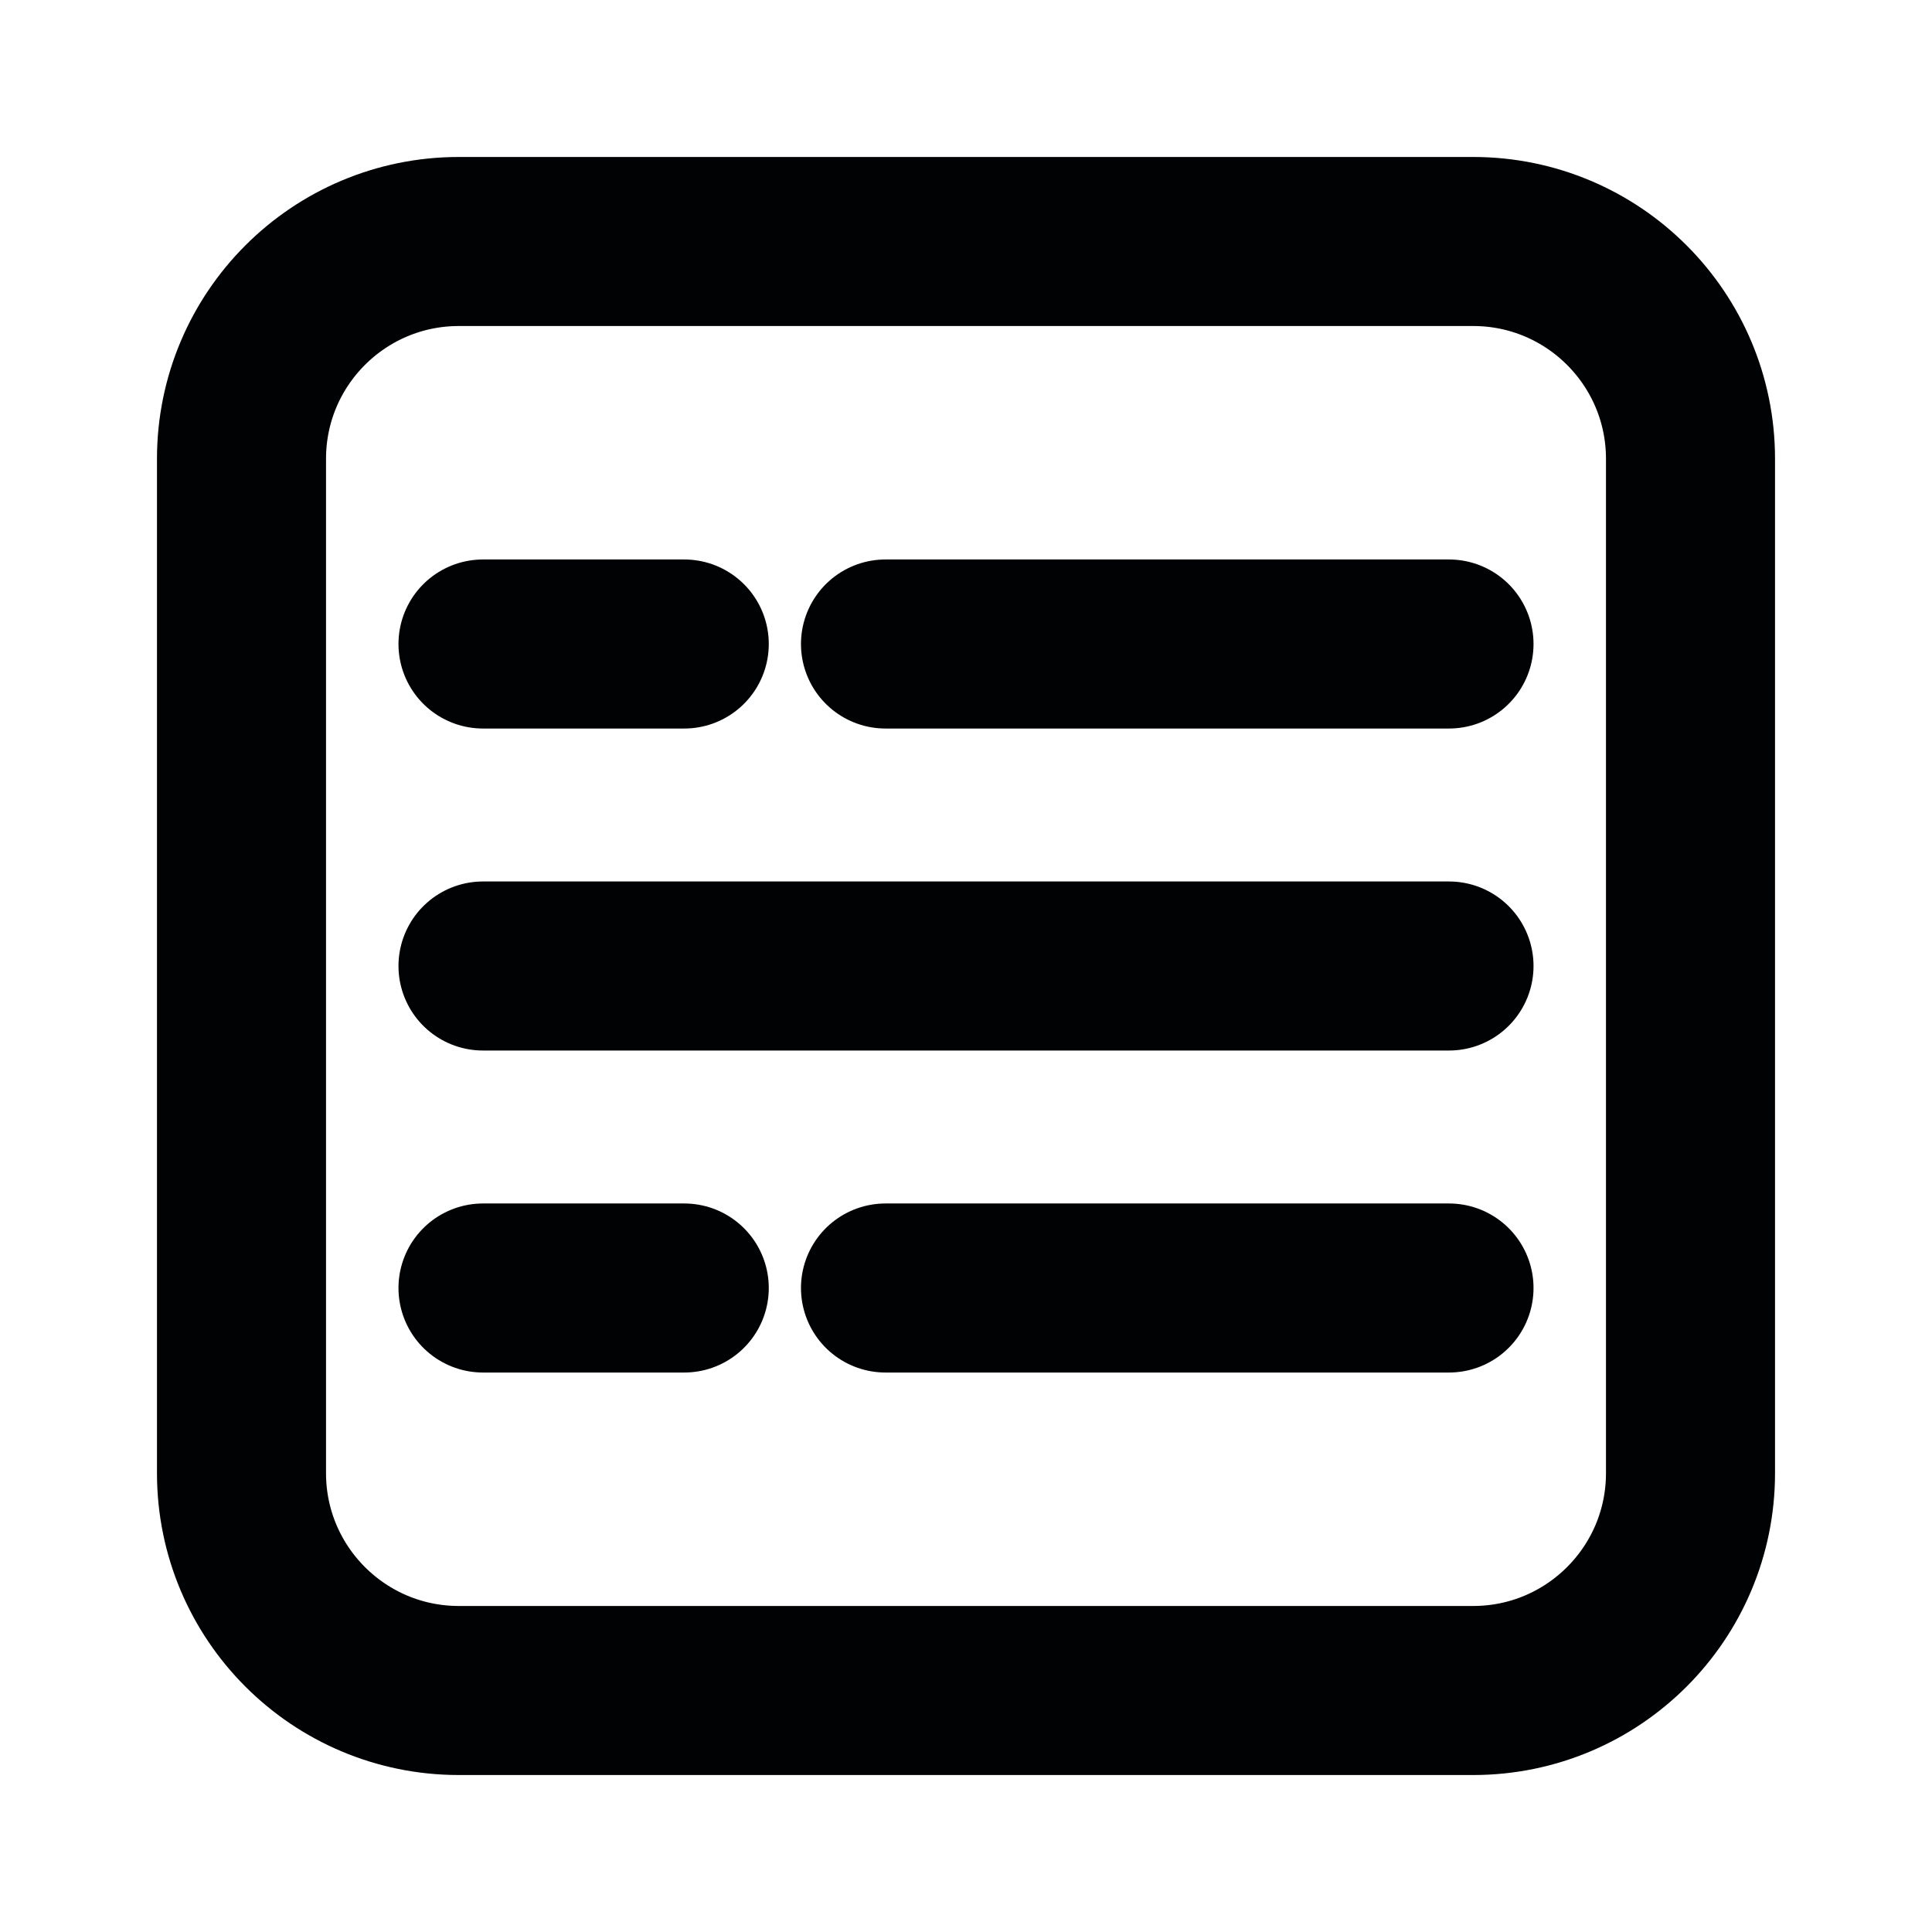
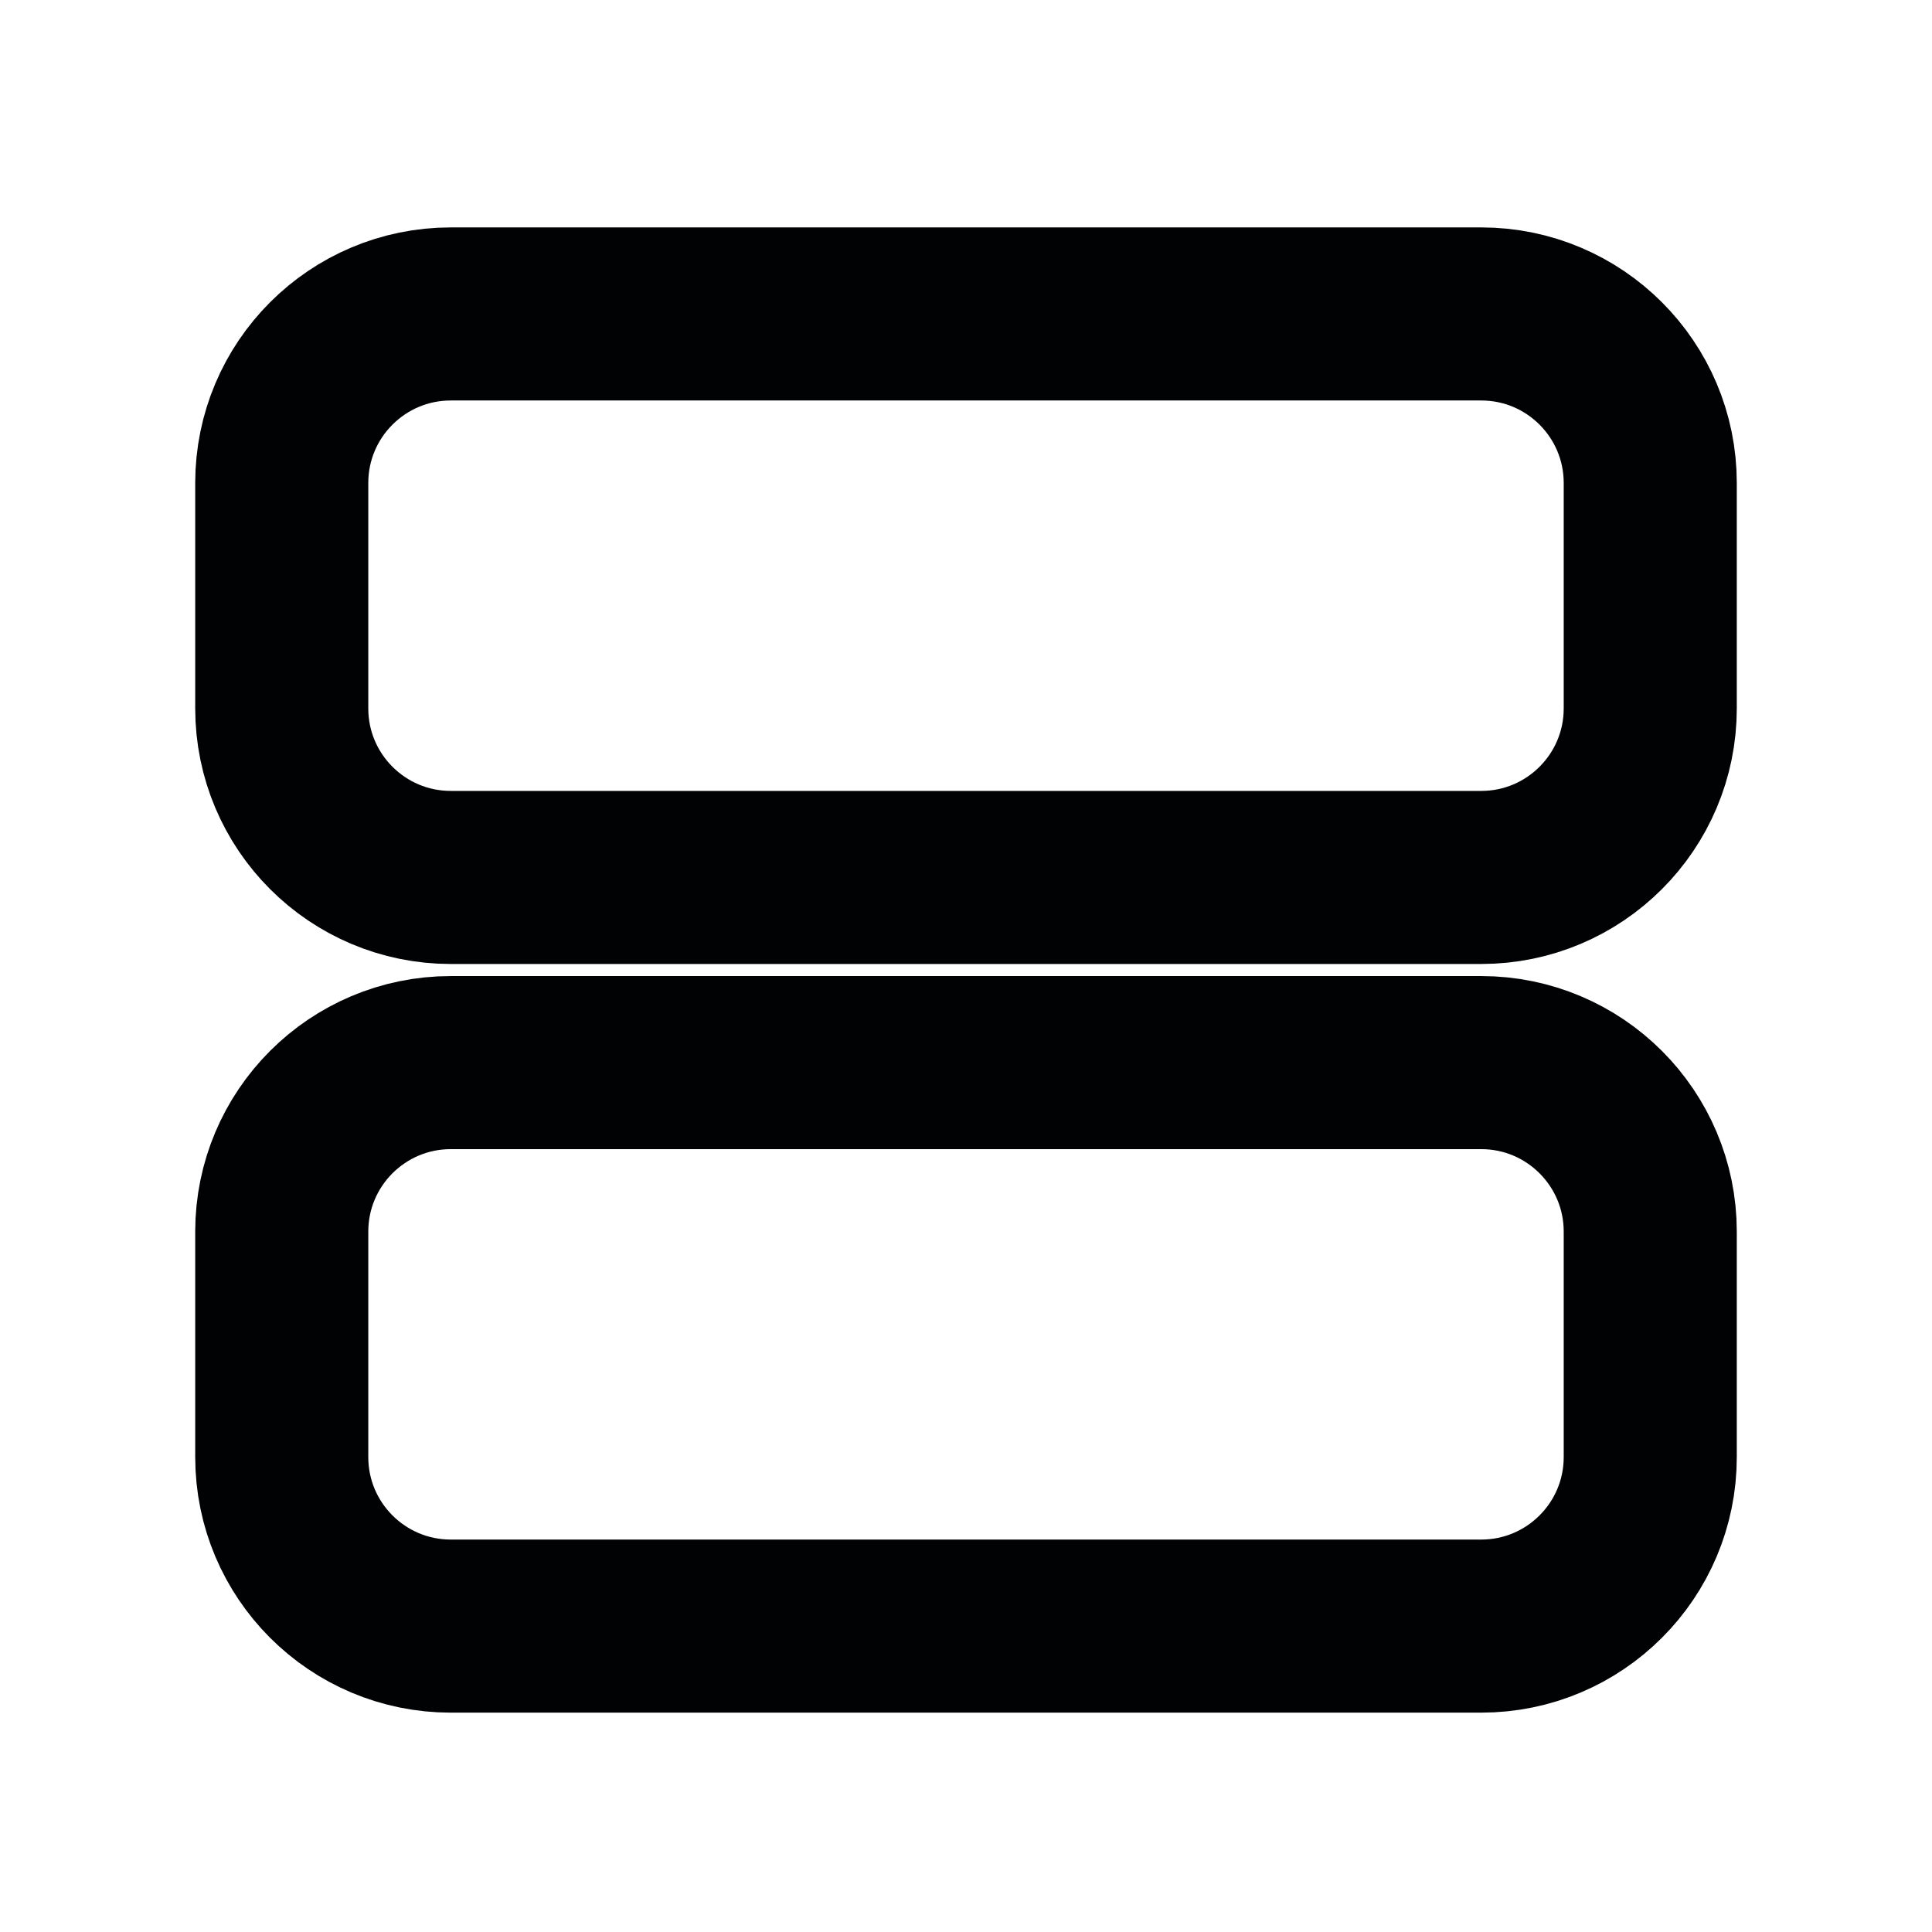
<svg xmlns="http://www.w3.org/2000/svg" width="24" height="24" viewBox="0 0 24 24">
-   <g fill="none" stroke="#010203" stroke-width="2.1" stroke-linecap="round" stroke-linejoin="round">
-     <rect x="3" y="3" width="18" height="18" rx="2.7" />
-     <path d="M6 8L8.5 8" />
-     <path d="M11 8L18 8" />
-     <path d="M6 12L18 12" />
-     <path d="M6 16L8.5 16" />
-     <path d="M11 16L18 16" />
+   <g fill="none" stroke="#010203" stroke-width="2.15" stroke-linecap="round" stroke-linejoin="round">
+     <rect x="3.5" y="3.9" width="17" height="7" rx="2.1" />
+     <rect x="3.5" y="13.2" width="17" height="7" rx="2.1" />
  </g>
</svg>
